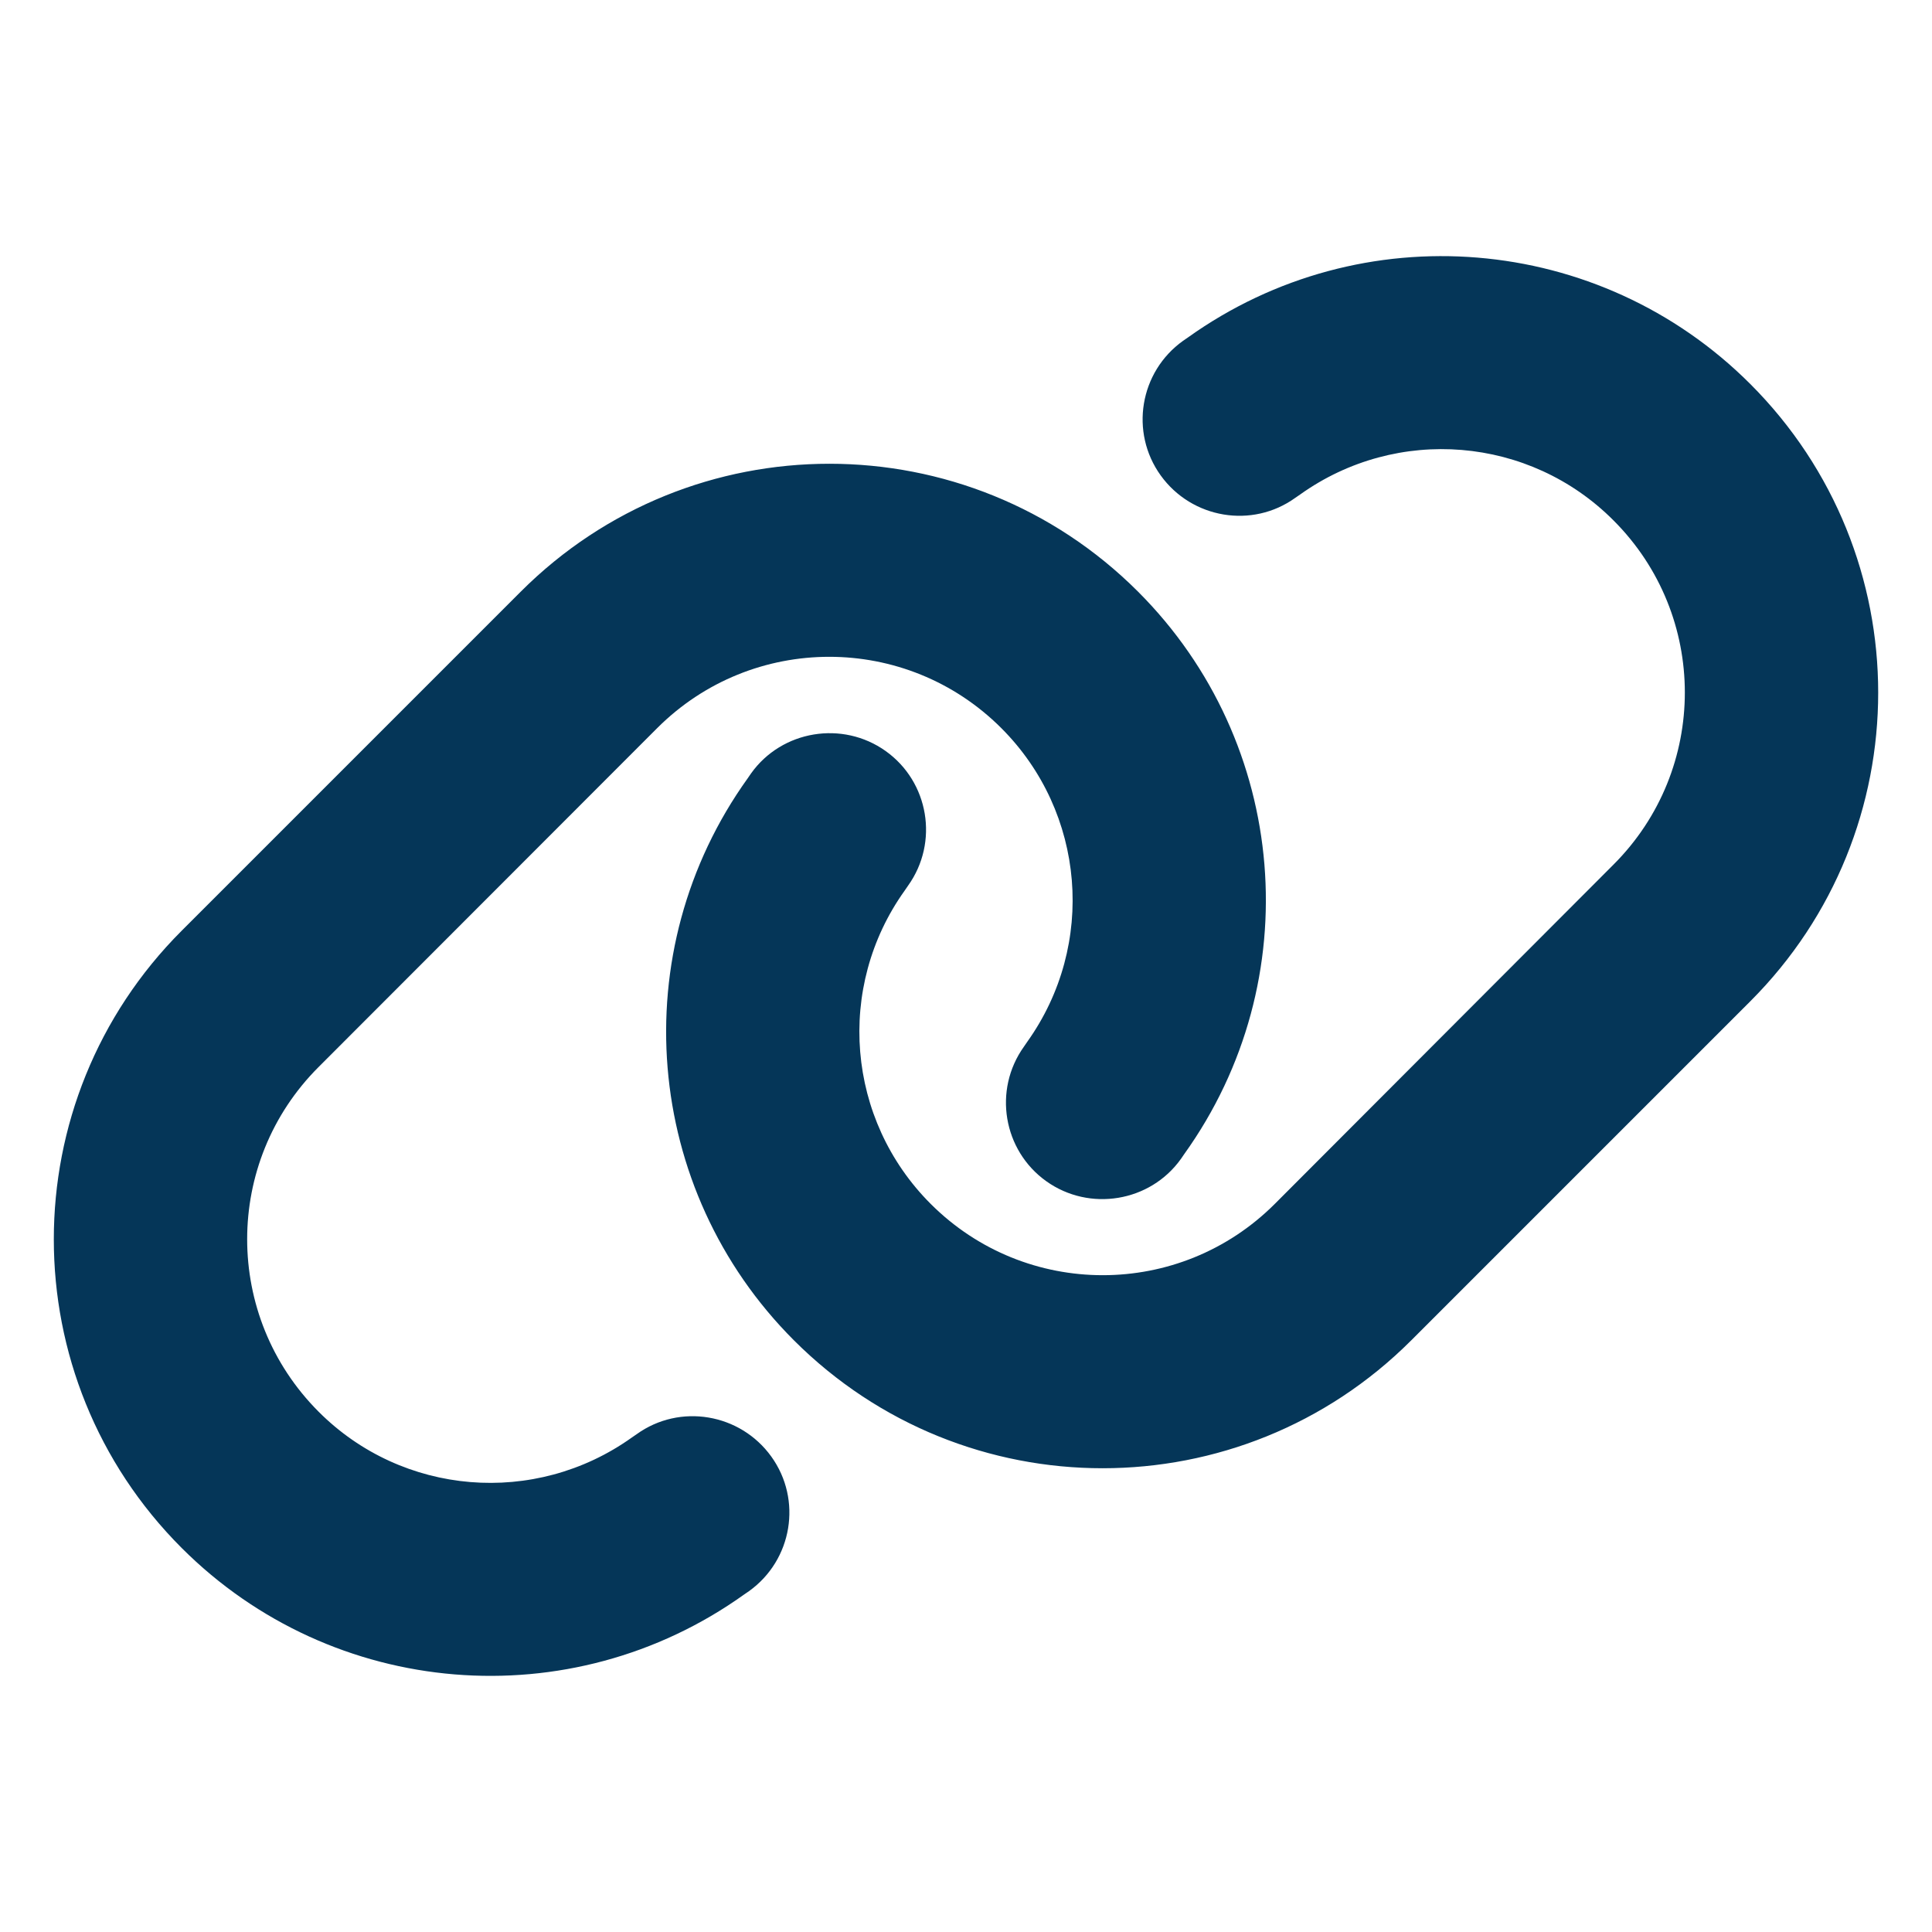
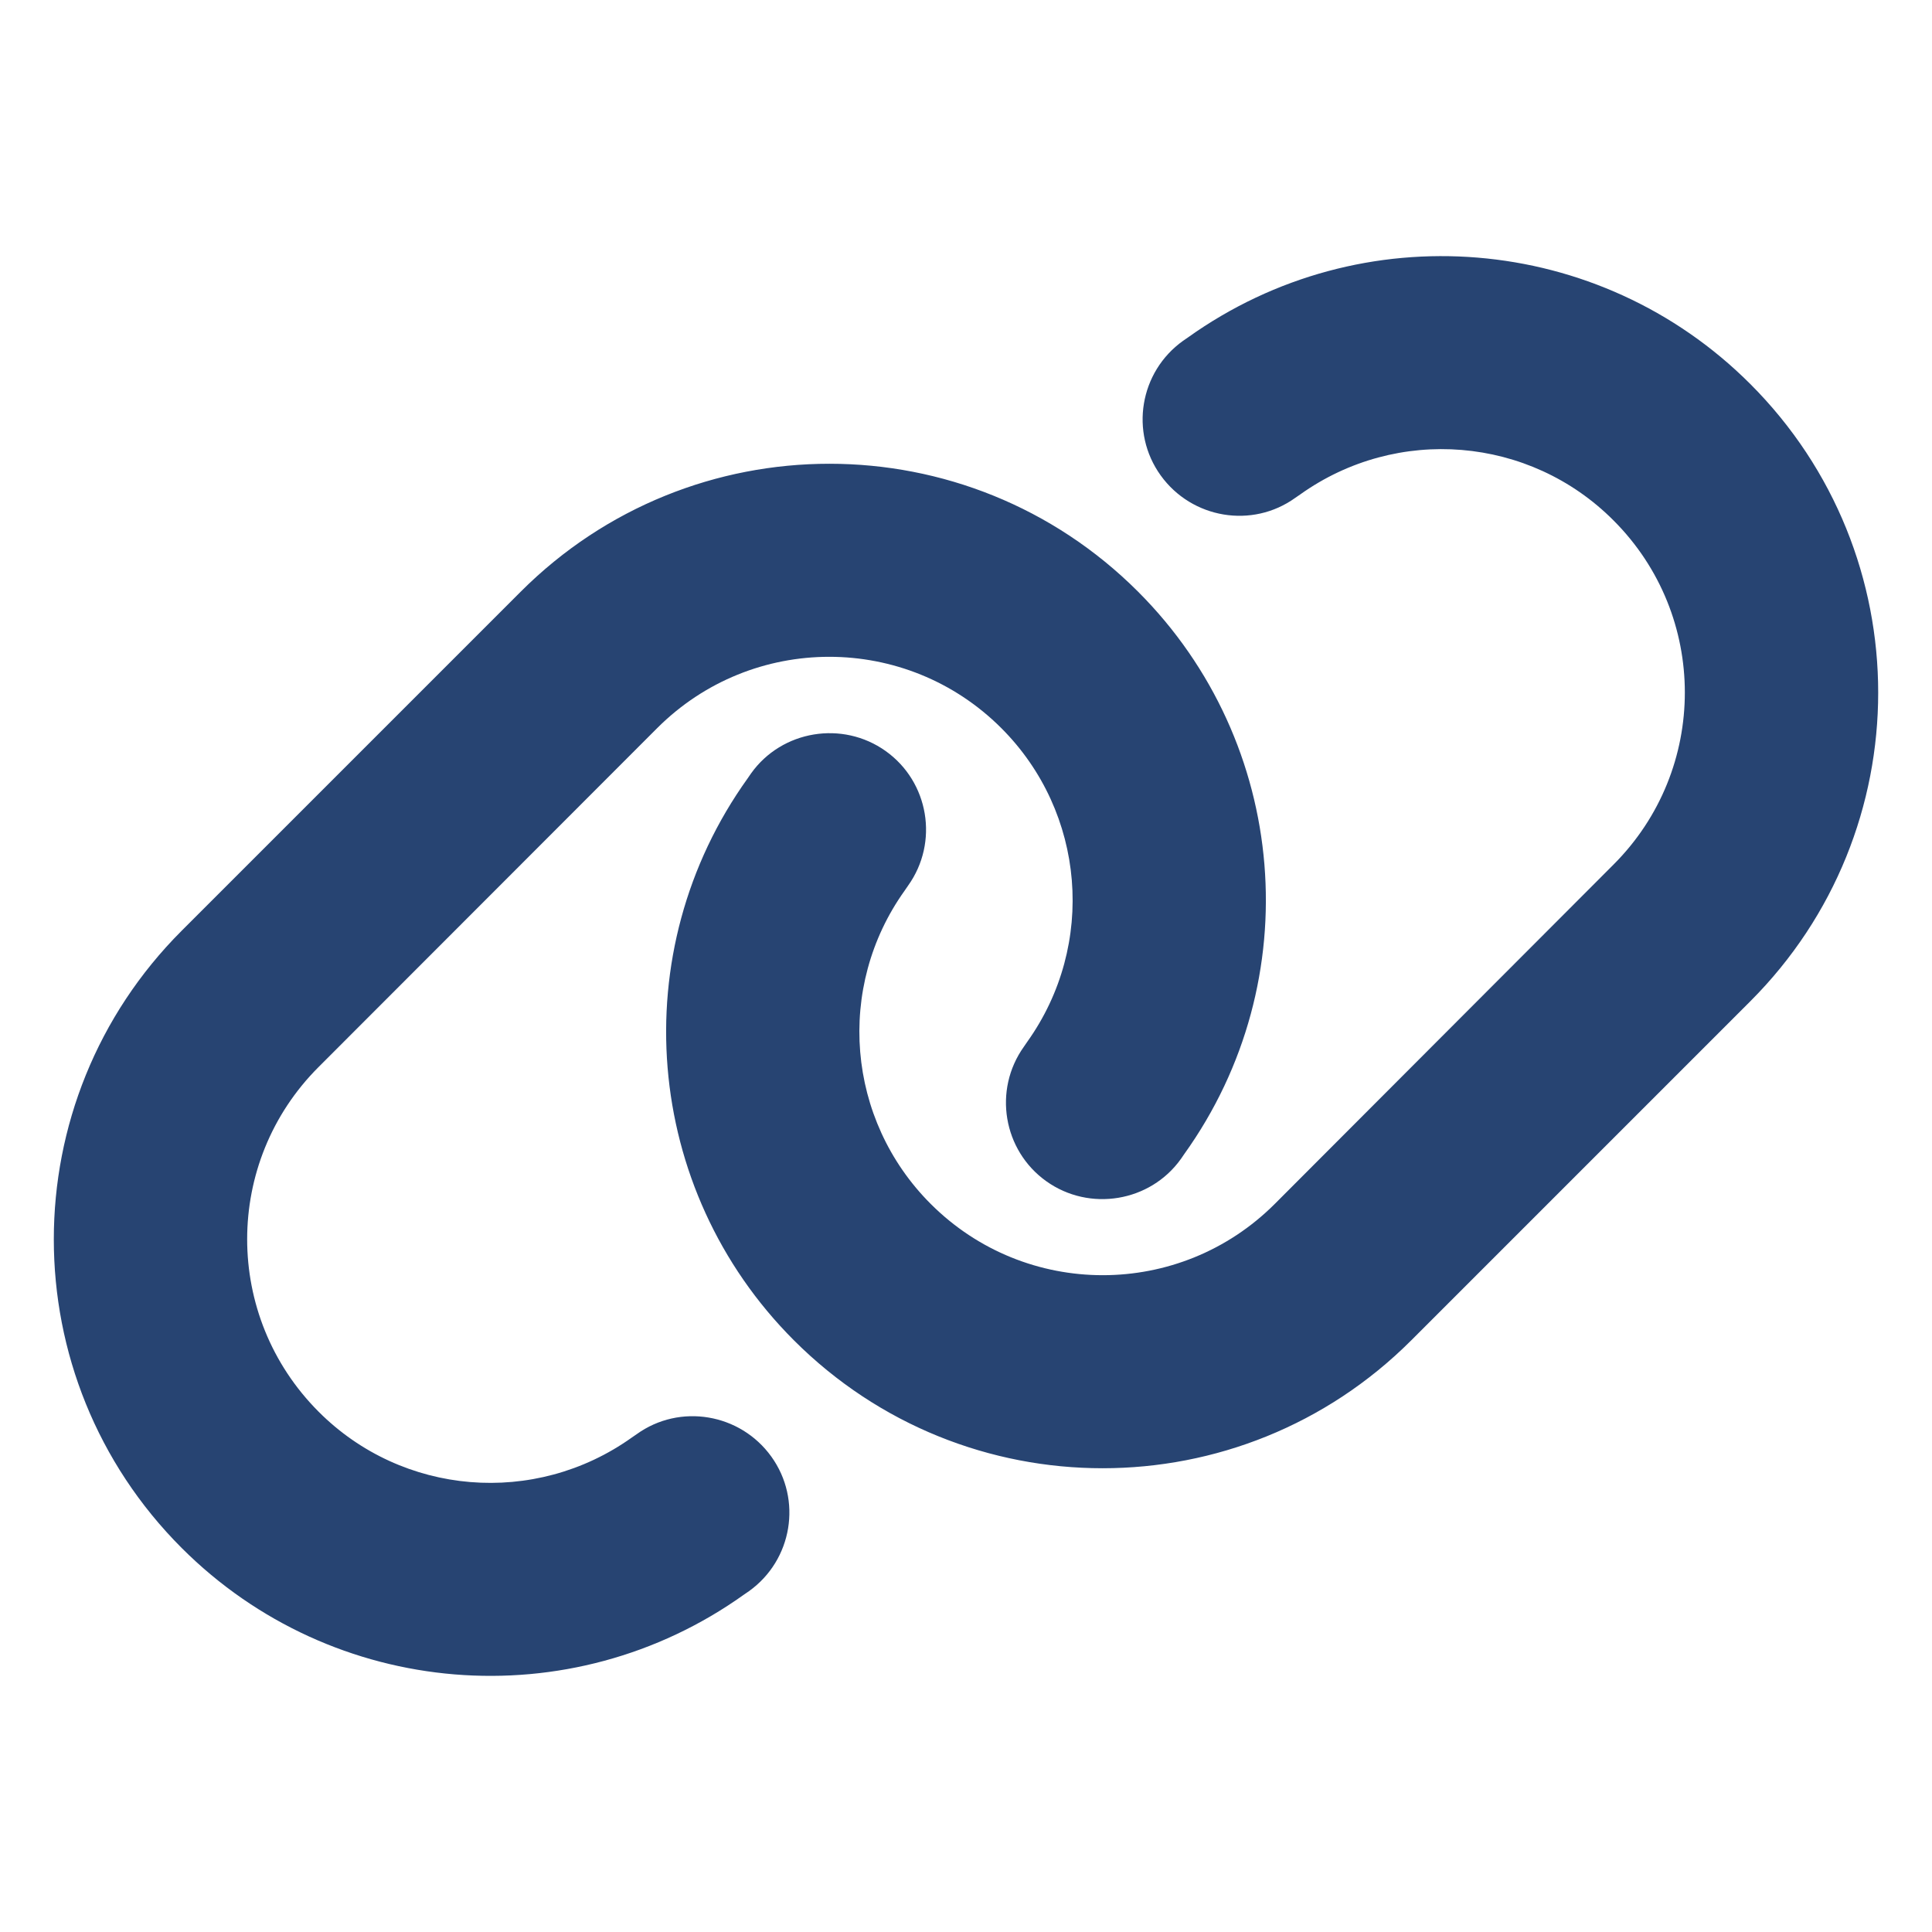
<svg xmlns="http://www.w3.org/2000/svg" width="110px" height="110px" viewBox="0 0 640 512">
-   <path d="M579.8 267.7c56.5-56.5 56.5-148 0-204.5c-50-50-128.8-56.5-186.3-15.4l-1.6 1.1c-14.4 10.3-17.7 30.3-7.4 44.6s30.3 17.7 44.6 7.4l1.6-1.1c32.1-22.9 76-19.3 103.8 8.6c31.5 31.5 31.5 82.5 0 114L422.3 334.8c-31.5 31.5-82.5 31.5-114 0c-27.9-27.9-31.5-71.8-8.6-103.8l1.1-1.6c10.3-14.4 6.9-34.4-7.4-44.6s-34.4-6.9-44.6 7.4l-1.1 1.6C206.5 251.2 213 330 263 380c56.5 56.5 148 56.5 204.5 0L579.8 267.7zM60.2 244.3c-56.5 56.5-56.5 148 0 204.5c50 50 128.8 56.5 186.3 15.4l1.6-1.1c14.4-10.3 17.7-30.3 7.4-44.6s-30.3-17.7-44.6-7.4l-1.6 1.1c-32.1 22.9-76 19.3-103.8-8.6C74 372 74 321 105.5 289.5L217.7 177.2c31.5-31.5 82.5-31.5 114 0c27.9 27.9 31.5 71.8 8.6 103.9l-1.1 1.6c-10.3 14.4-6.9 34.4 7.4 44.6s34.4 6.9 44.6-7.4l1.1-1.6C433.5 260.8 427 182 377 132c-56.5-56.5-148-56.5-204.5 0L60.2 244.3z" fill="#053658" />
+   <path d="M579.8 267.7c56.5-56.5 56.5-148 0-204.5c-50-50-128.8-56.5-186.3-15.4l-1.6 1.1c-14.4 10.3-17.7 30.3-7.4 44.6s30.3 17.7 44.6 7.4l1.6-1.1c32.1-22.9 76-19.3 103.8 8.6c31.5 31.5 31.5 82.5 0 114L422.3 334.8c-31.5 31.5-82.5 31.5-114 0c-27.9-27.9-31.5-71.8-8.6-103.8l1.1-1.6c10.3-14.4 6.9-34.4-7.4-44.6s-34.4-6.9-44.6 7.4l-1.1 1.6C206.5 251.2 213 330 263 380c56.5 56.5 148 56.5 204.5 0L579.8 267.7zM60.2 244.3c-56.5 56.5-56.5 148 0 204.5c50 50 128.8 56.5 186.3 15.4l1.6-1.1c14.4-10.3 17.7-30.3 7.4-44.6s-30.3-17.7-44.6-7.4l-1.6 1.1c-32.1 22.9-76 19.3-103.8-8.6C74 372 74 321 105.5 289.5L217.7 177.2c31.5-31.5 82.5-31.5 114 0c27.9 27.9 31.5 71.8 8.6 103.9l-1.1 1.6c-10.3 14.4-6.9 34.4 7.4 44.6s34.4 6.9 44.6-7.4l1.1-1.6C433.5 260.8 427 182 377 132c-56.5-56.5-148-56.5-204.5 0L60.2 244.3z" fill="#274472" />
</svg>
